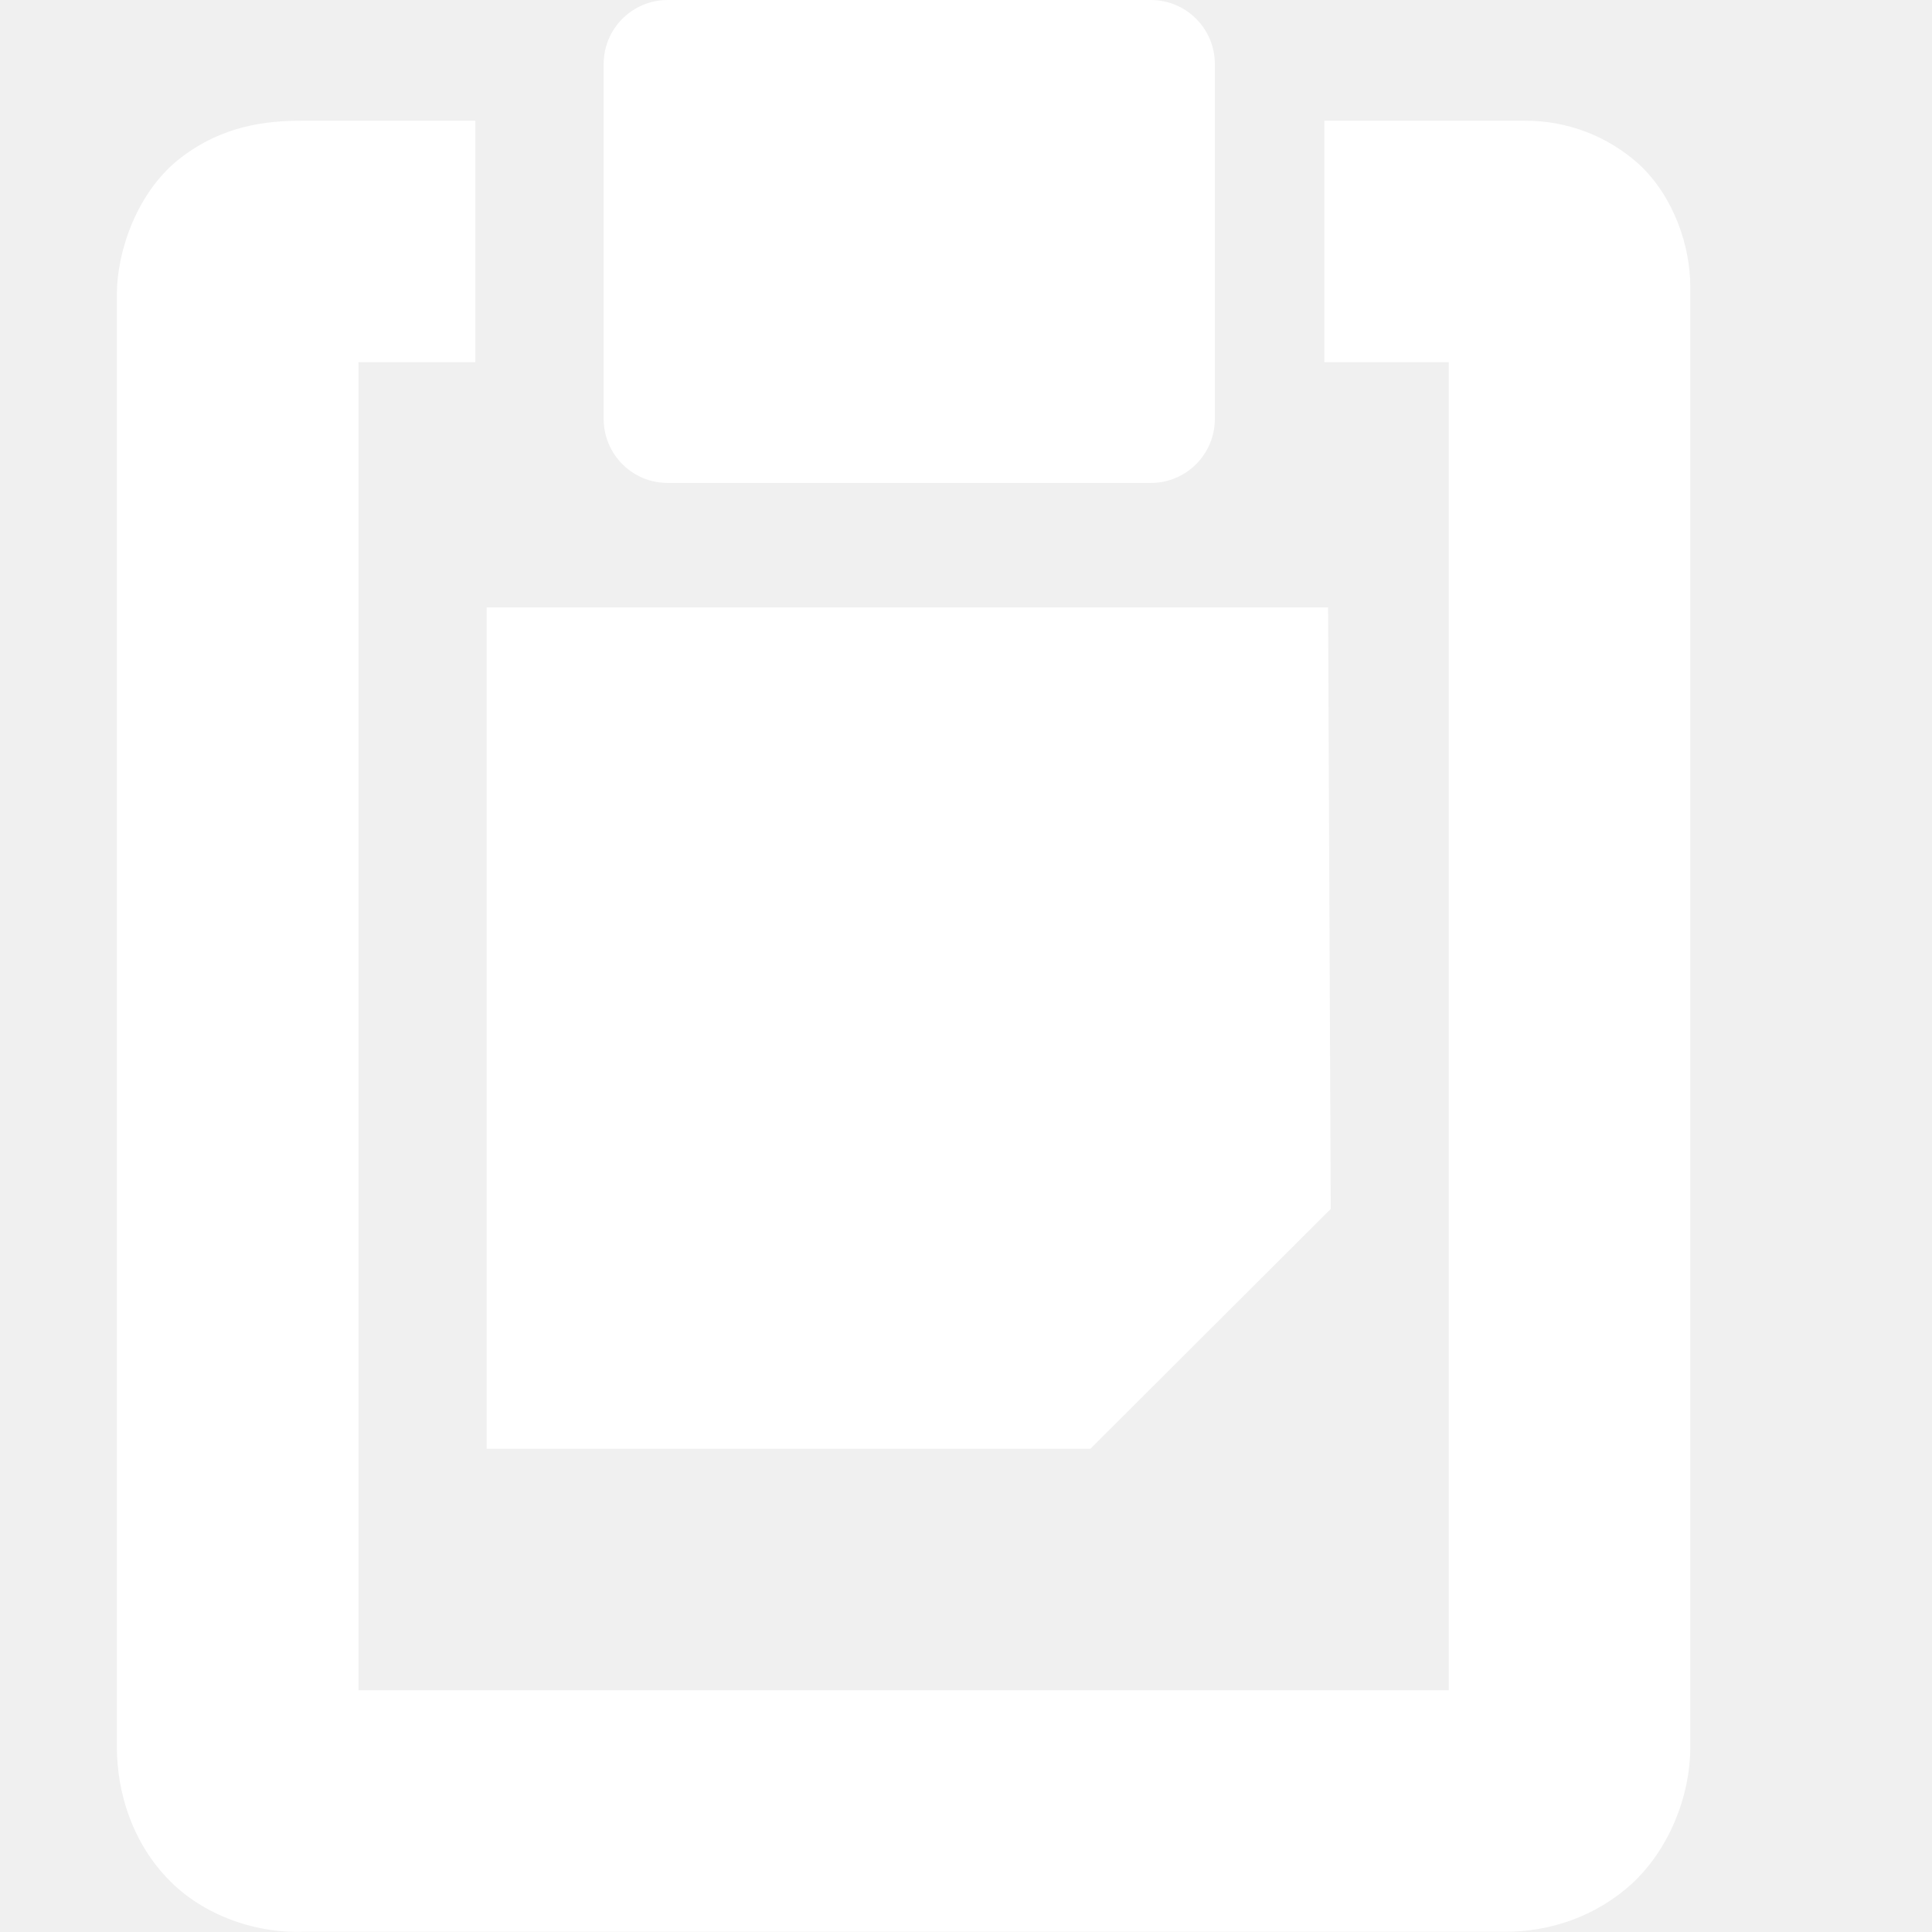
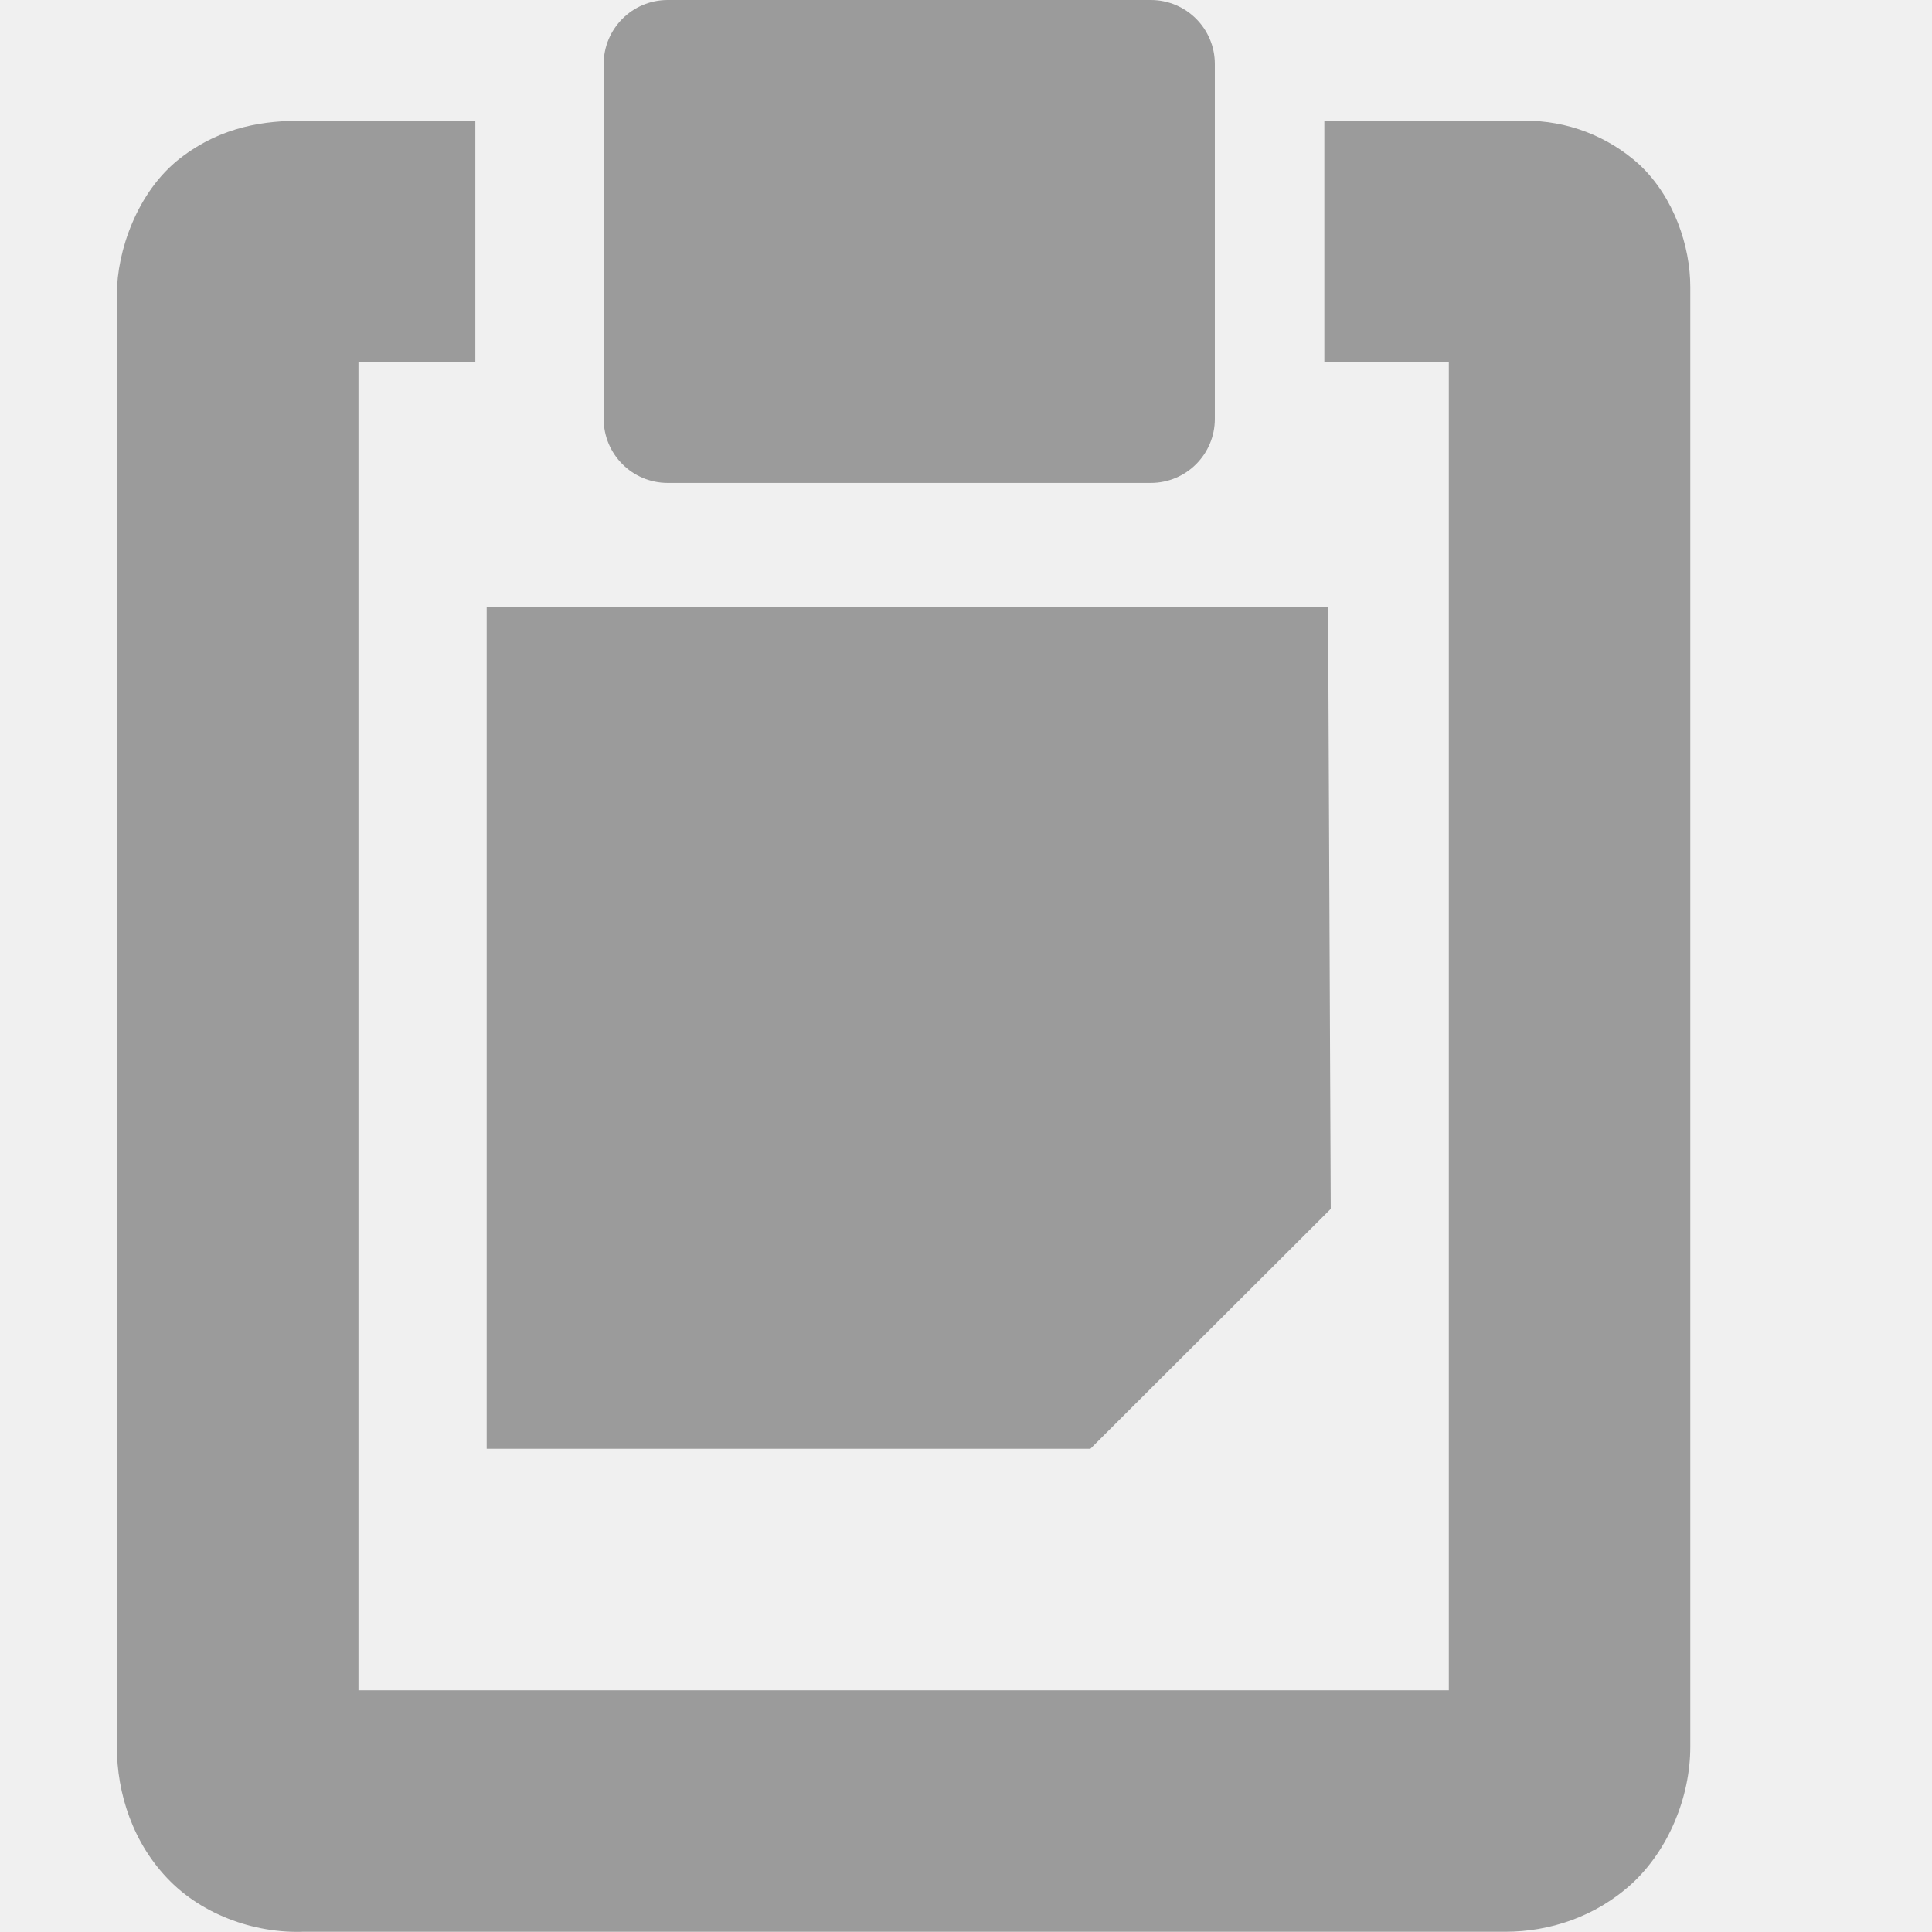
<svg xmlns="http://www.w3.org/2000/svg" width="16" height="16.002">
-   <g fill="#ffffff">
+   <g fill="#9b9b9b">
    <path d="M4.031 5.031V12h5l1.991-1.987L11 5.031H4.031zM5.53 0h4.002a.53.53 0 0 1 .53.53v2.94a.53.53 0 0 1-.53.53H5.53A.53.53 0 0 1 5 3.47V.53A.53.53 0 0 1 5.53 0z" />
    <path d="M2.5 1c-.293 0-.658.038-1.012.314-.353.277-.52.767-.52 1.124v12.03c0 .385.132.804.442 1.114.31.31.78.453 1.19.412L2.5 16h9.969c.363 0 .746-.122 1.049-.4.302-.279.482-.717.482-1.131V2.375c0-.333-.133-.74-.42-1.01A1.4 1.4 0 0 0 12.625 1h-1.656v2H12v11H2.969V3h.968V1z" style="line-height:normal;font-variant-ligatures:normal;font-variant-position:normal;font-variant-caps:normal;font-variant-numeric:normal;font-variant-alternates:normal;font-feature-settings:normal;text-indent:0;text-align:start;text-decoration-line:none;text-decoration-style:solid;text-decoration-color:#000;text-transform:none;text-orientation:mixed;shape-padding:0;isolation:auto;mix-blend-mode:normal;marker:none" color="#000" font-weight="400" font-family="sans-serif" white-space="normal" overflow="visible" />
  </g>
</svg>
